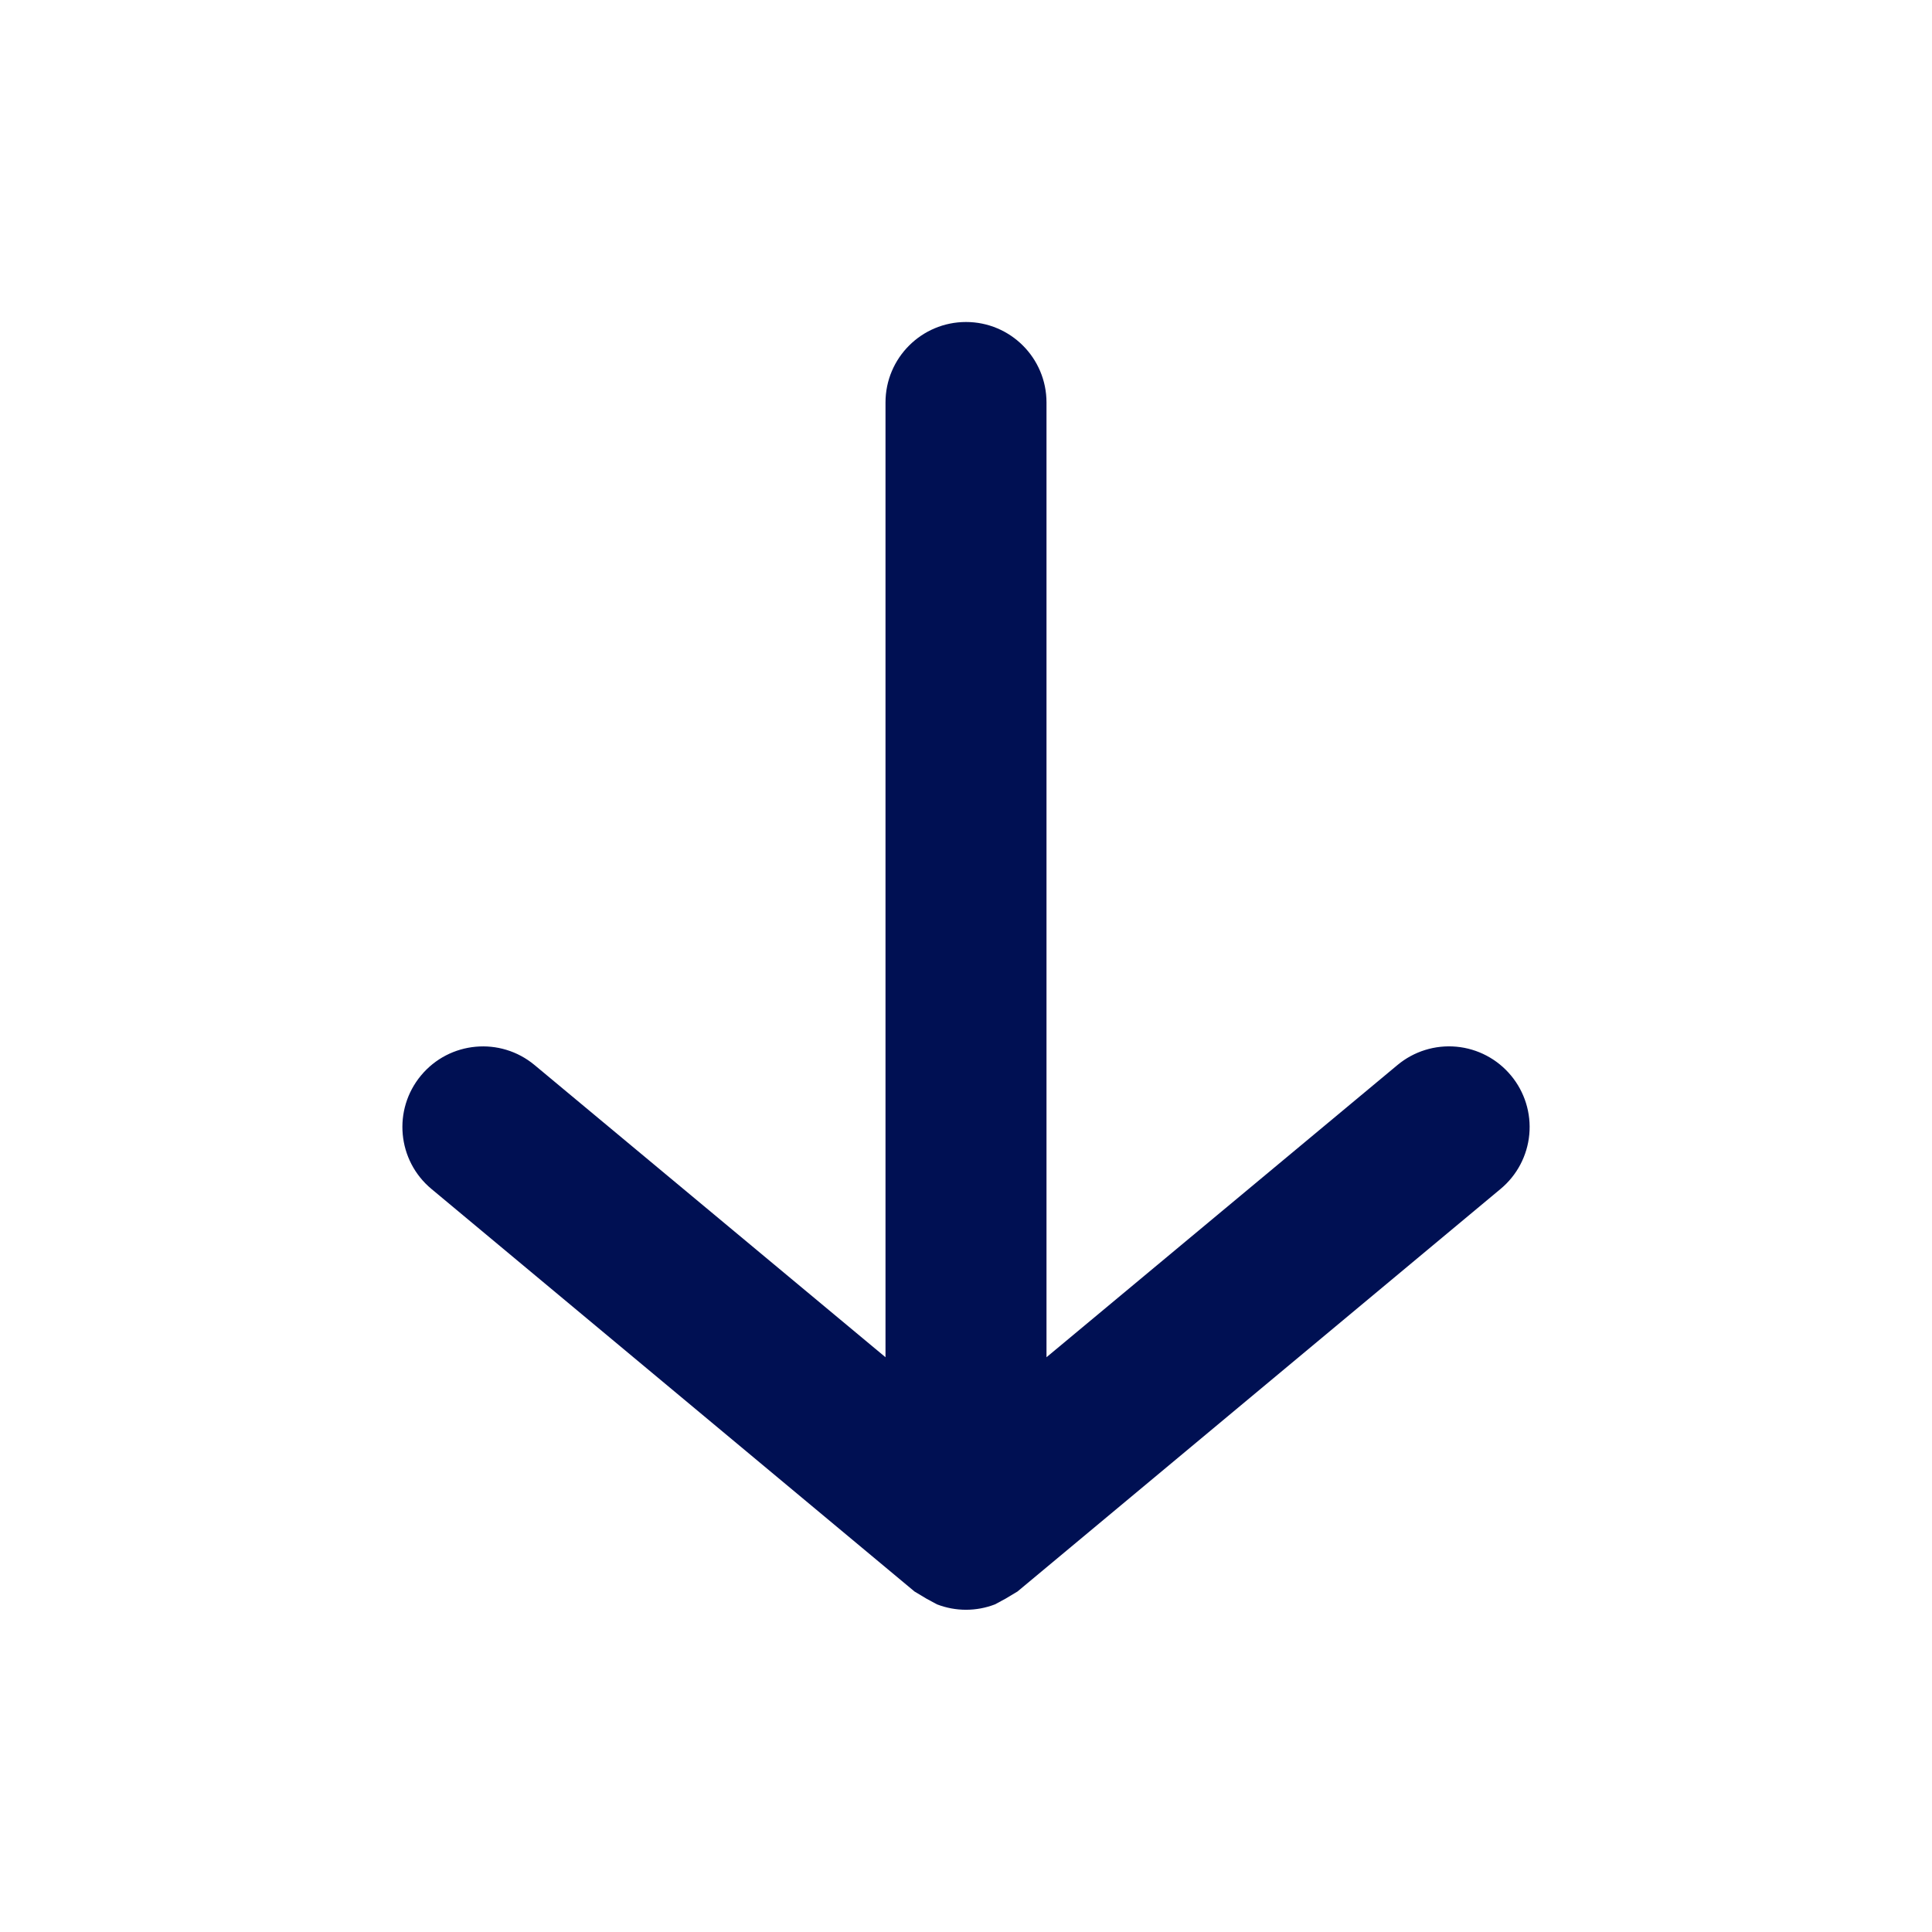
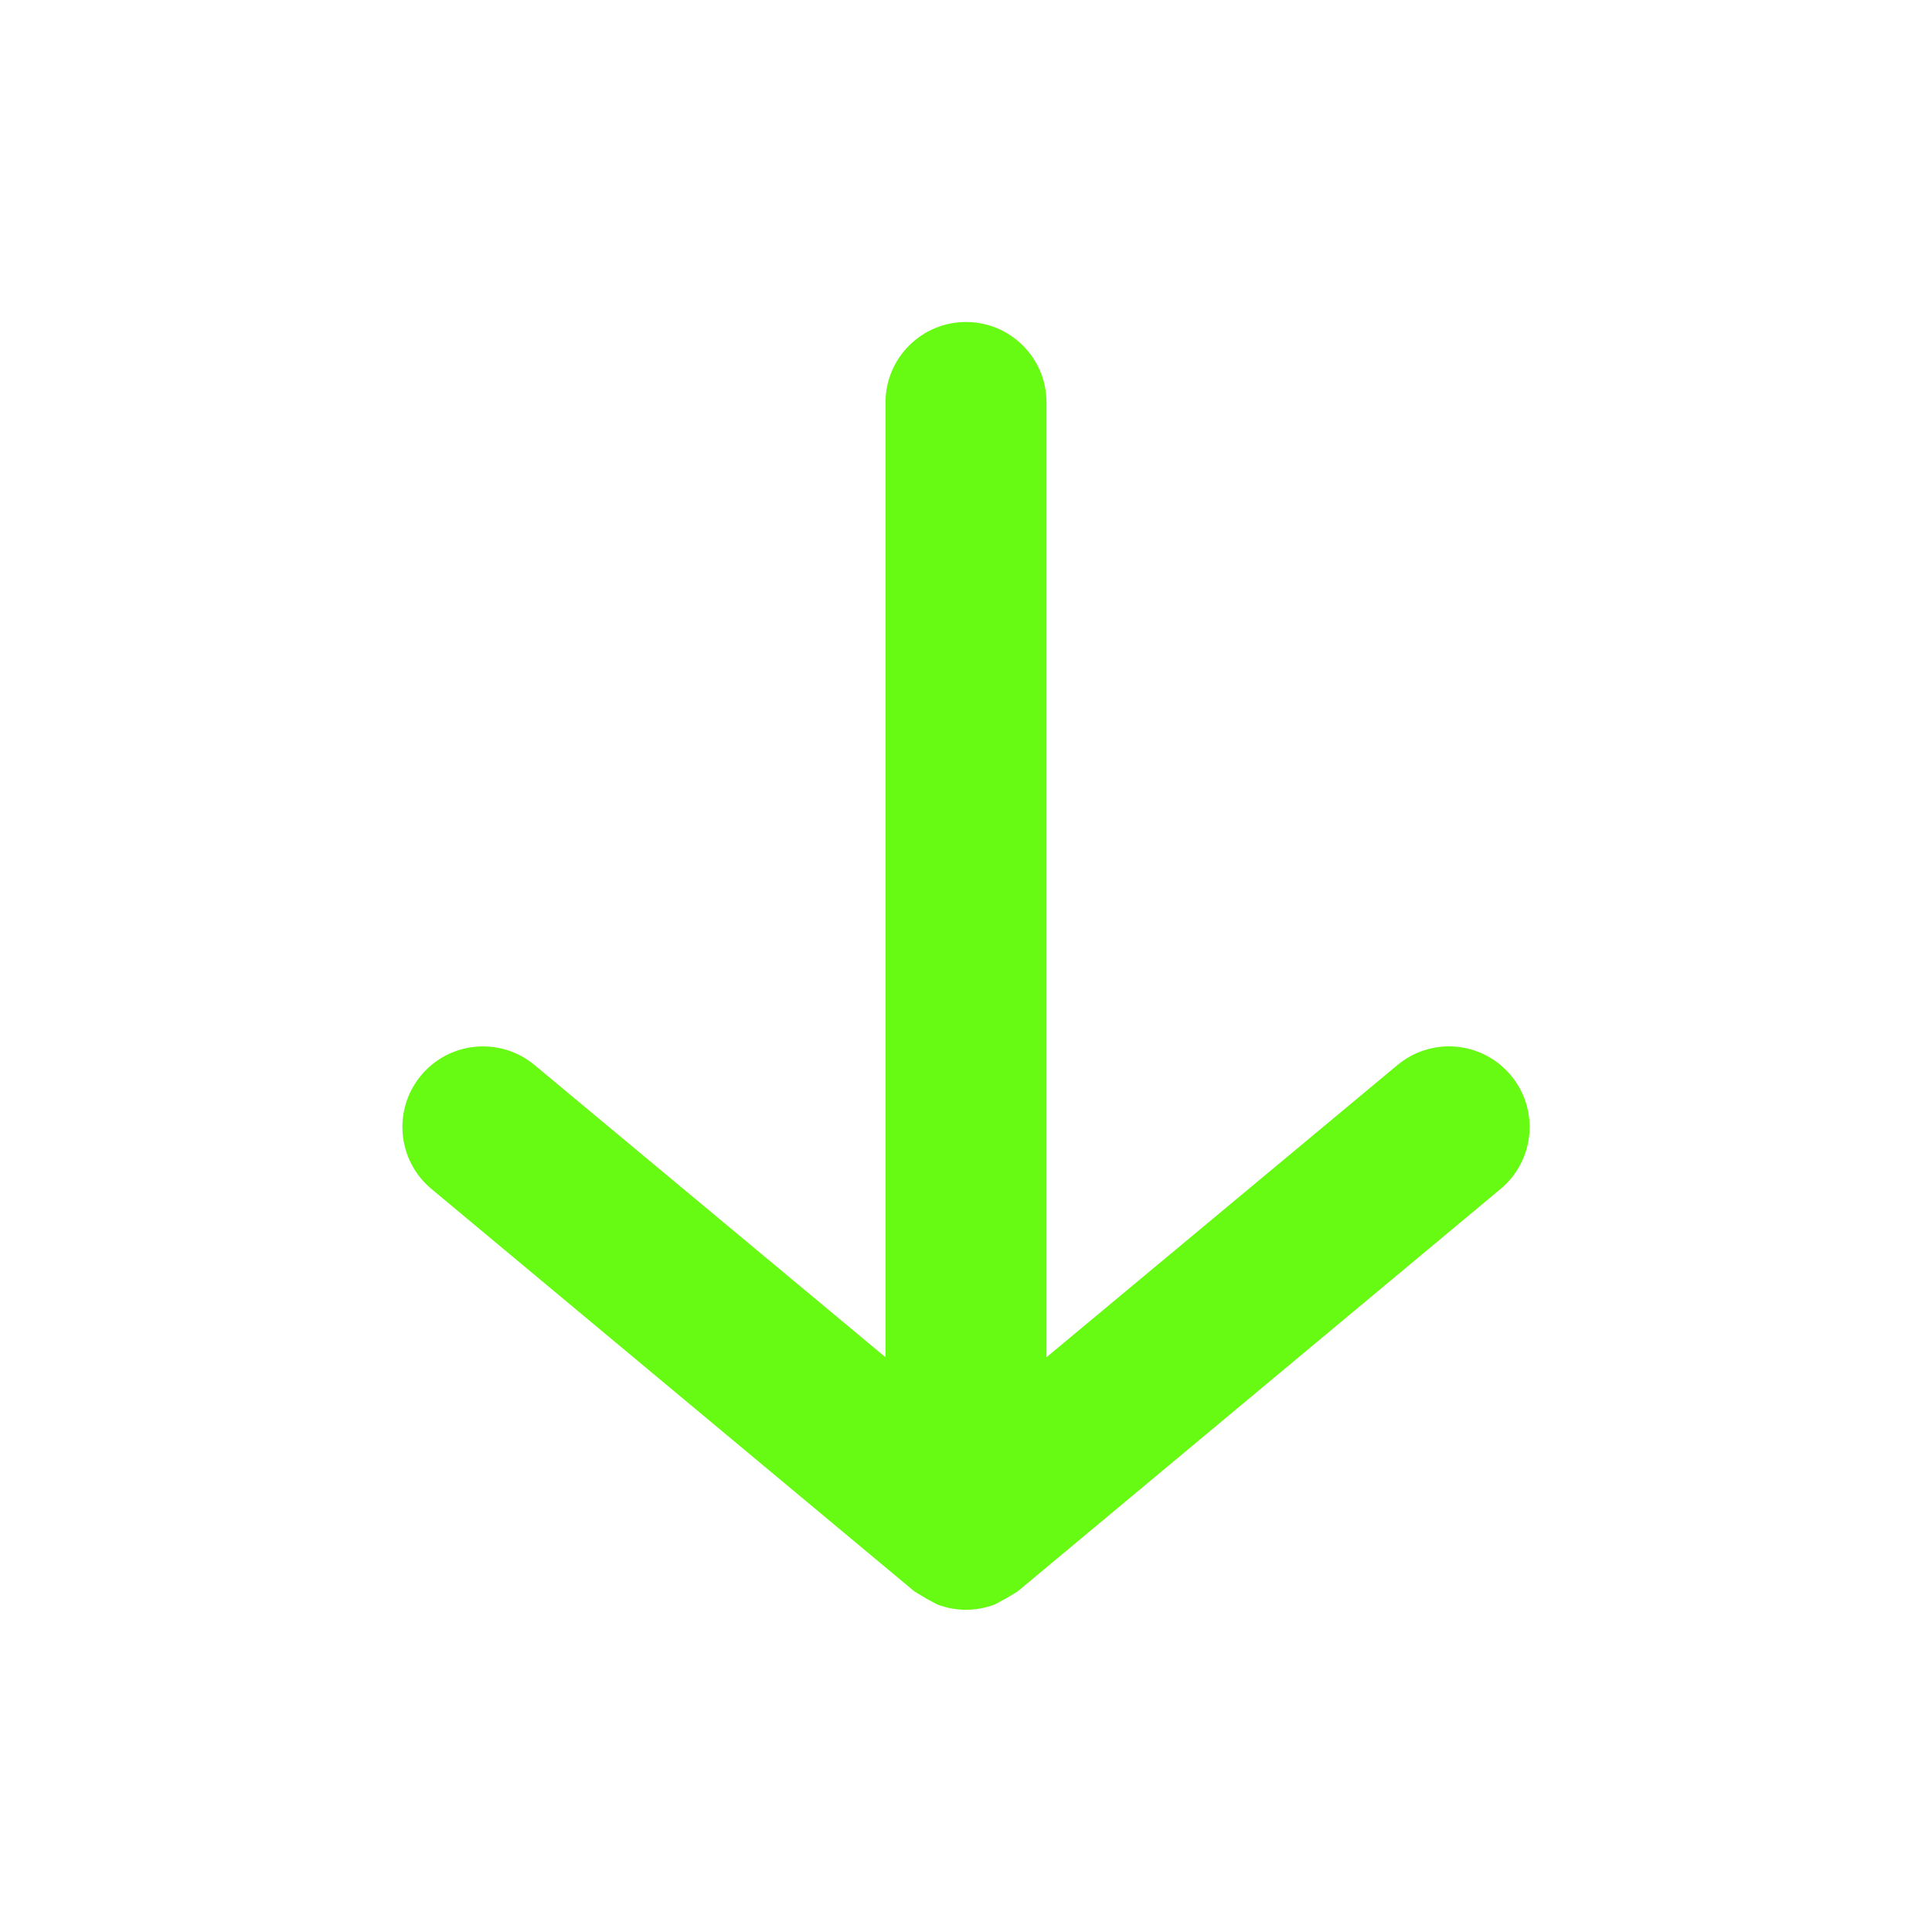
- <svg xmlns="http://www.w3.org/2000/svg" viewBox="0 0 24 24" fill="#001053">
+ <svg xmlns="http://www.w3.org/2000/svg" viewBox="0 0 24 24" fill="#67fa12">
  <g data-name="Layer 2">
    <g data-name="arrow-downward">
      <rect width="24" height="24" opacity="0" />
      <path d="M18.77 13.36a1 1 0 0 0-1.41-.13L13 16.86V5a1 1 0 0 0-2 0v11.86l-4.36-3.63a1 1 0 1 0-1.28 1.54l6 5 .15.09.13.07a1 1 0 0 0 .72 0l.13-.07.15-.09 6-5a1 1 0 0 0 .13-1.41z" />
    </g>
  </g>
</svg>
